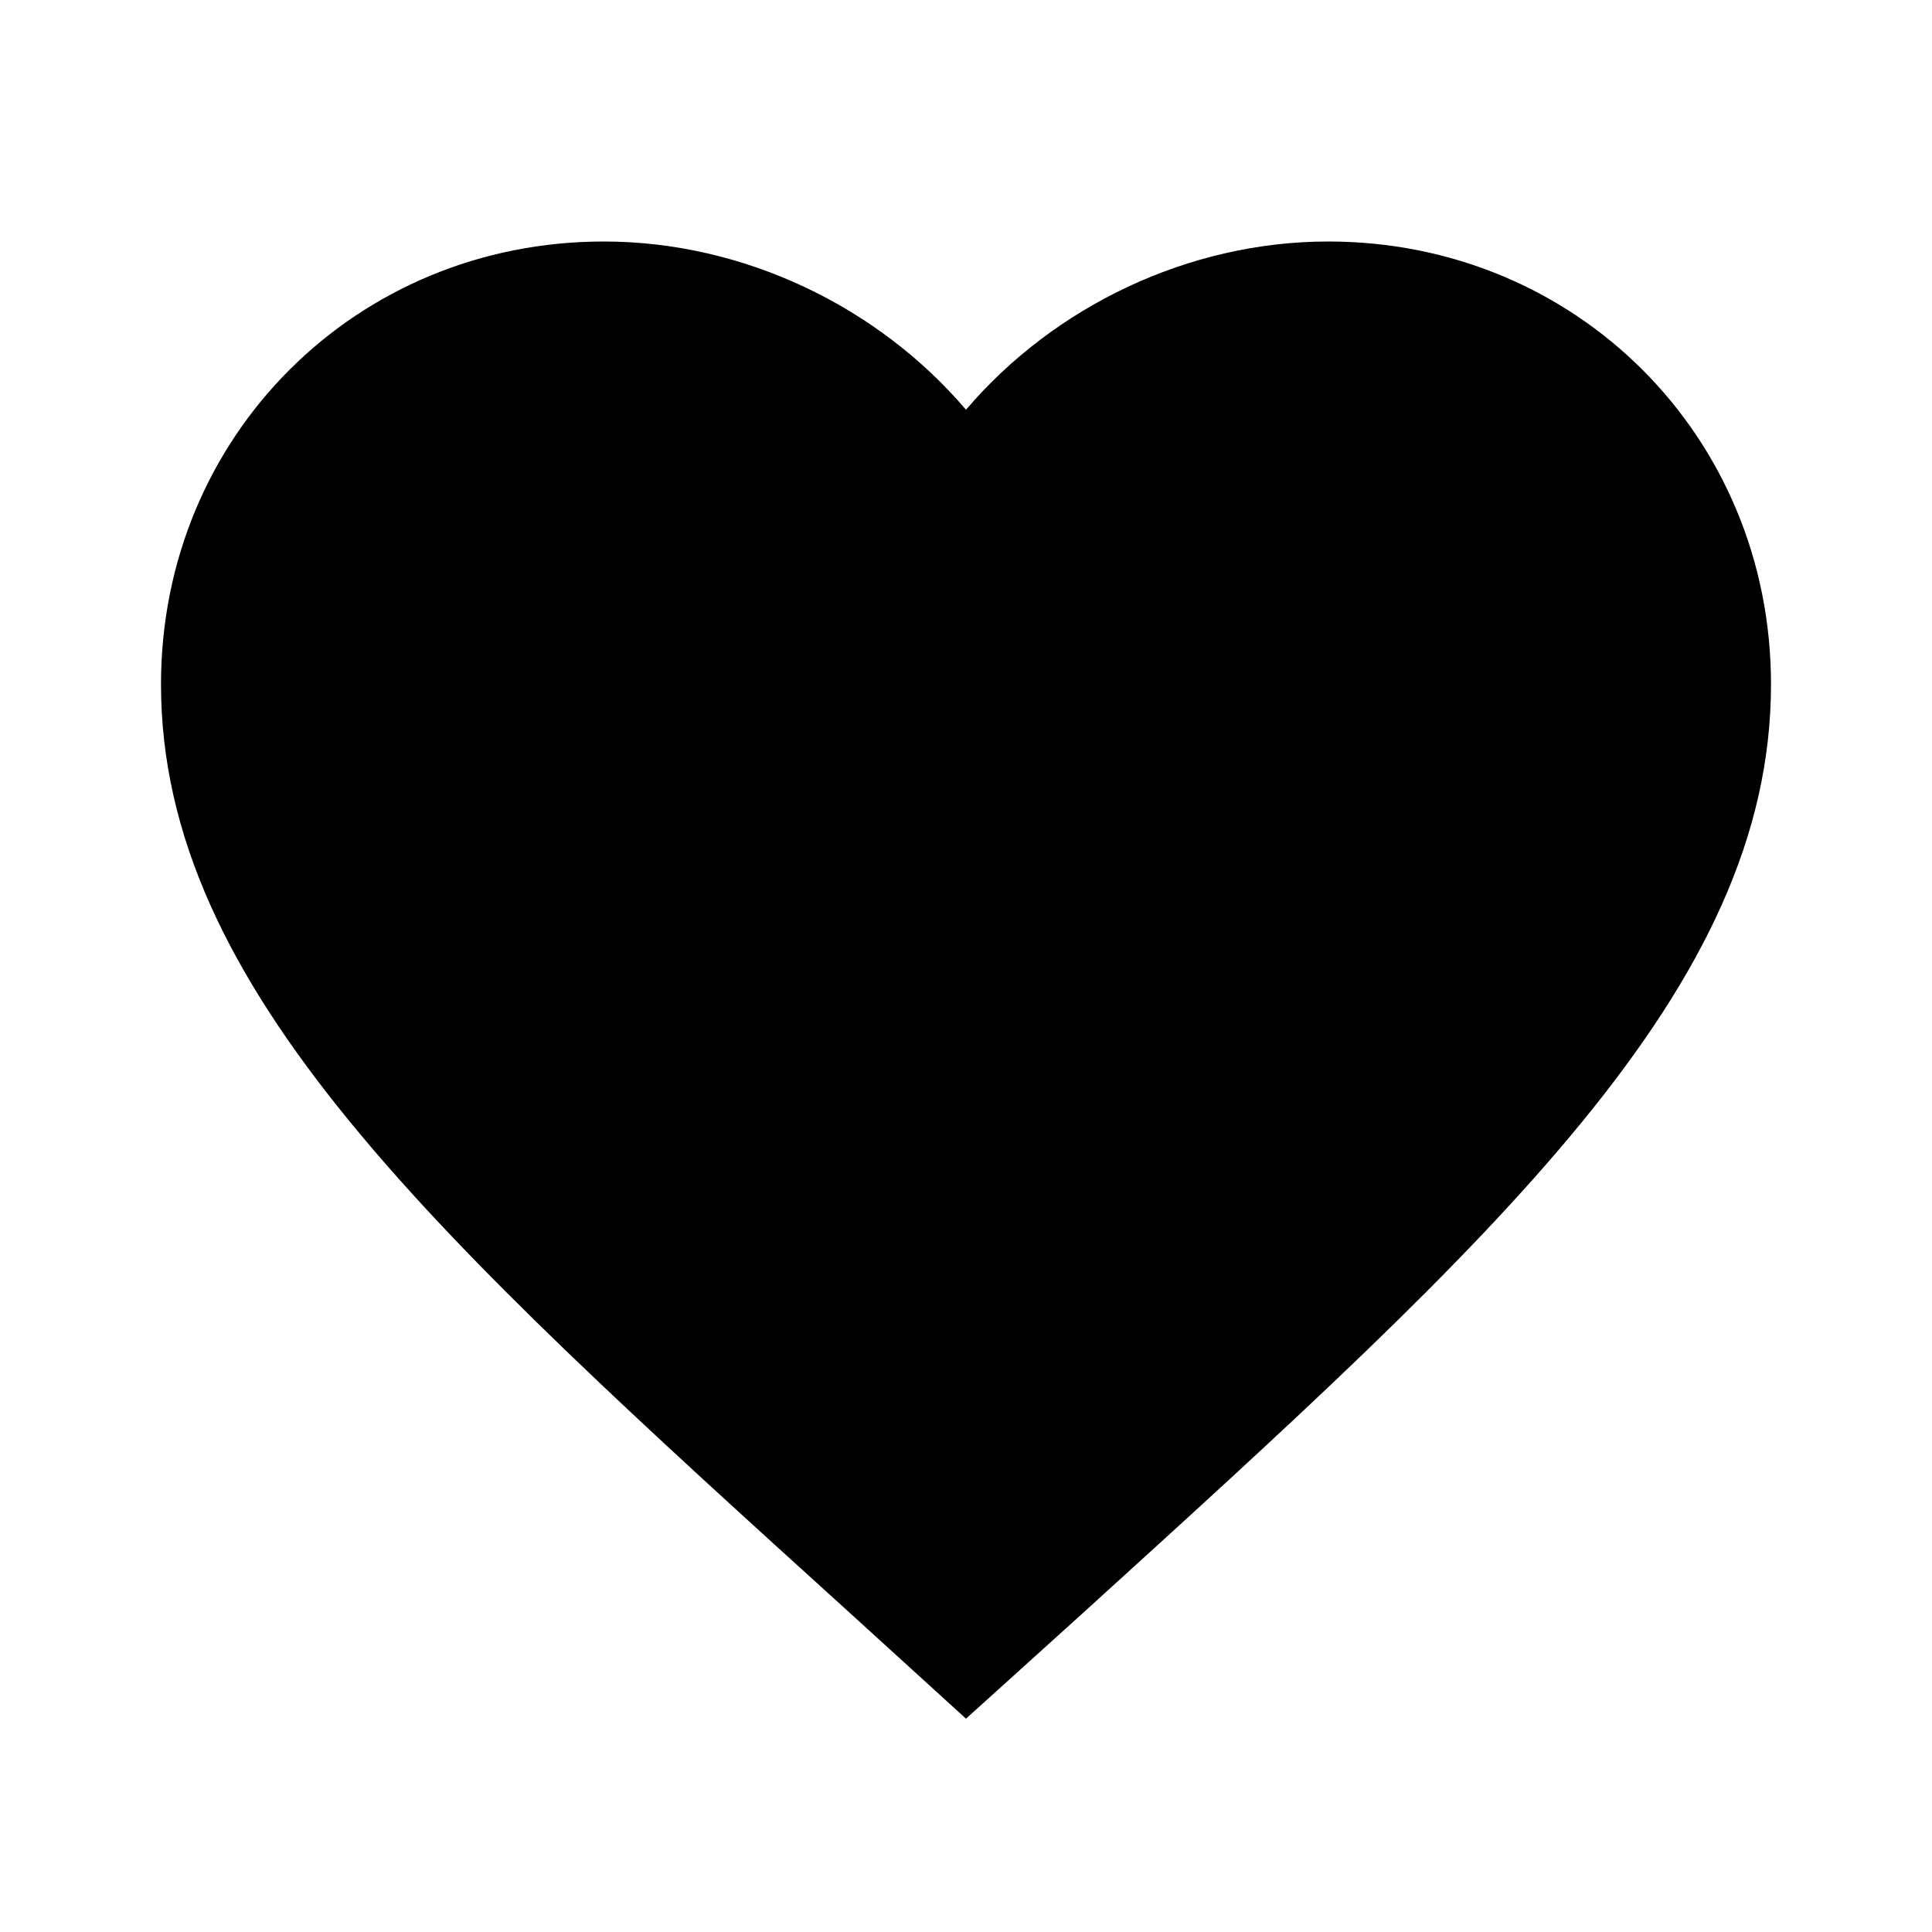
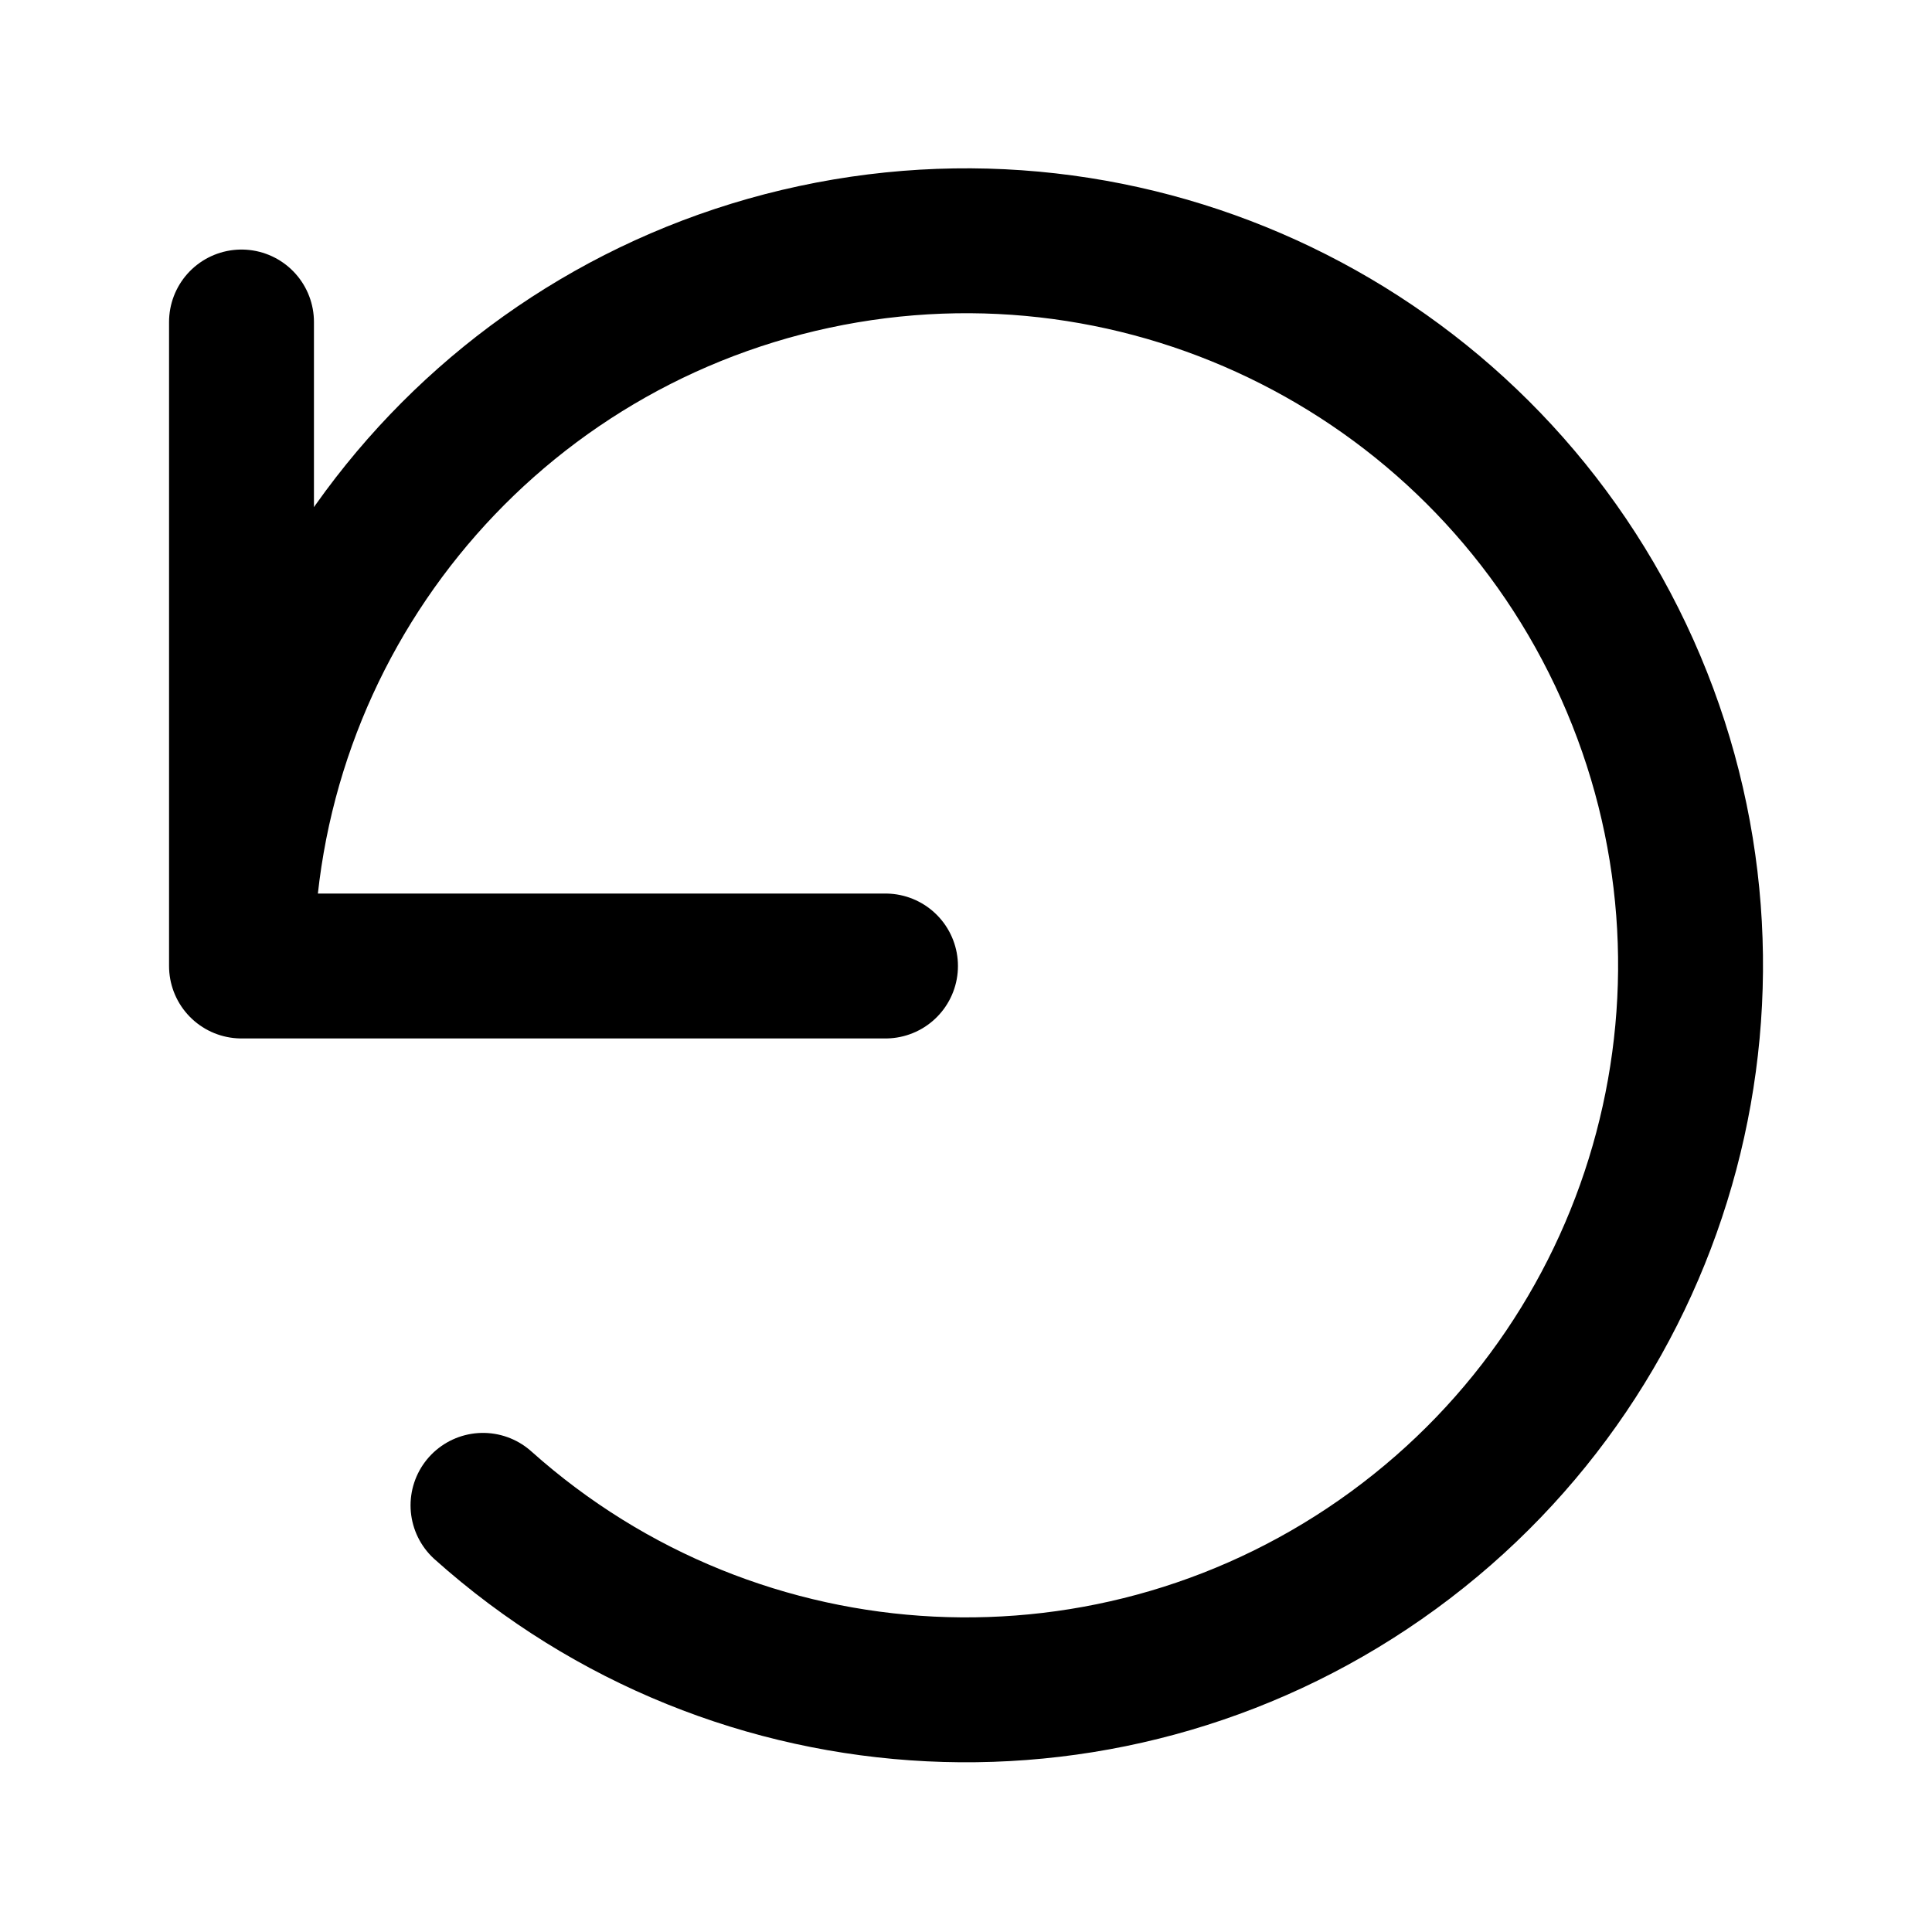
- <svg class="w-5 h-5 text-rose-400 fill-current" viewBox="0 0 24 24" fill="currentColor">
-   <path d="M12 21.35l-1.45-1.32C5.4 15.36 2 12.28 2 8.5 2 5.42 4.42 3 7.5 3c1.74 0 3.41.81 4.5 2.09C13.09 3.81 14.76 3 16.5 3 19.58 3 22 5.42 22 8.5c0 3.78-3.4 6.86-8.55 11.54L12 21.35z" />
+ <svg class="ui-icon" viewBox="0 0 24 24" width="18" height="18" fill="none" stroke="currentColor" stroke-width="1.8" stroke-linecap="round" stroke-linejoin="round" aria-hidden="true" focusable="false">
+   <path d="M3 12a9 9 0 1 1 3 6.7M3 4v8h8" />
</svg>
